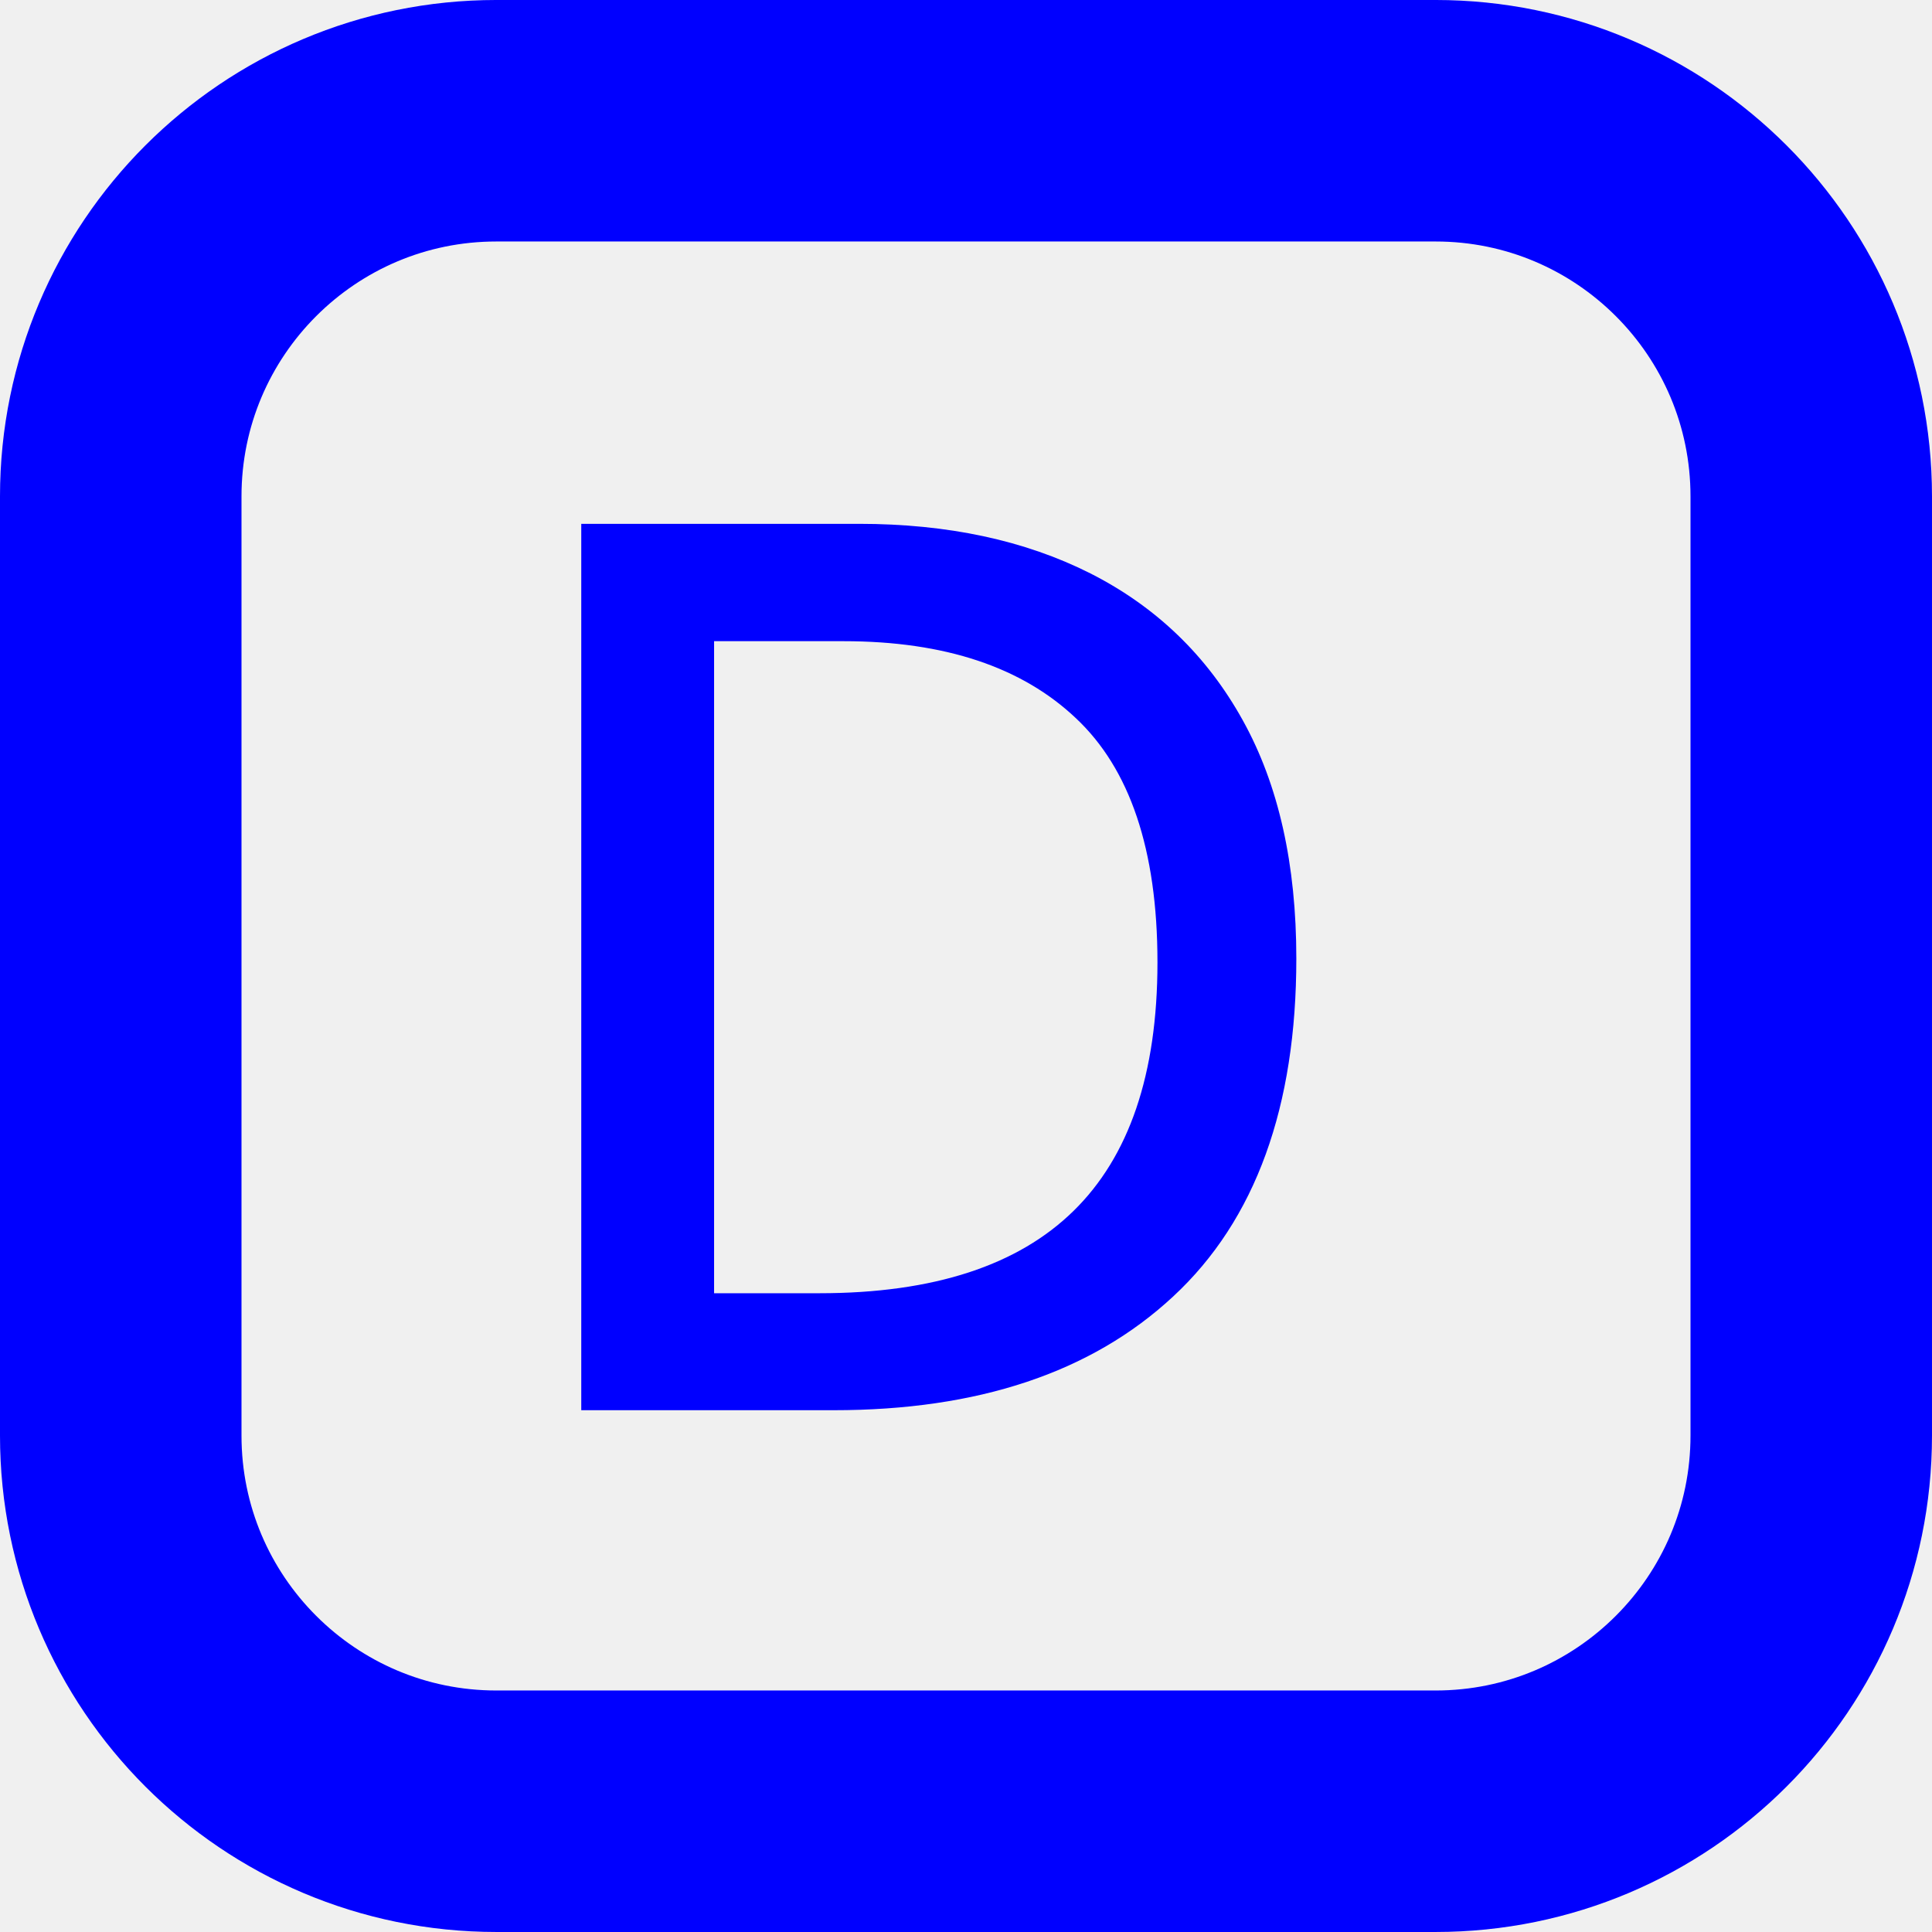
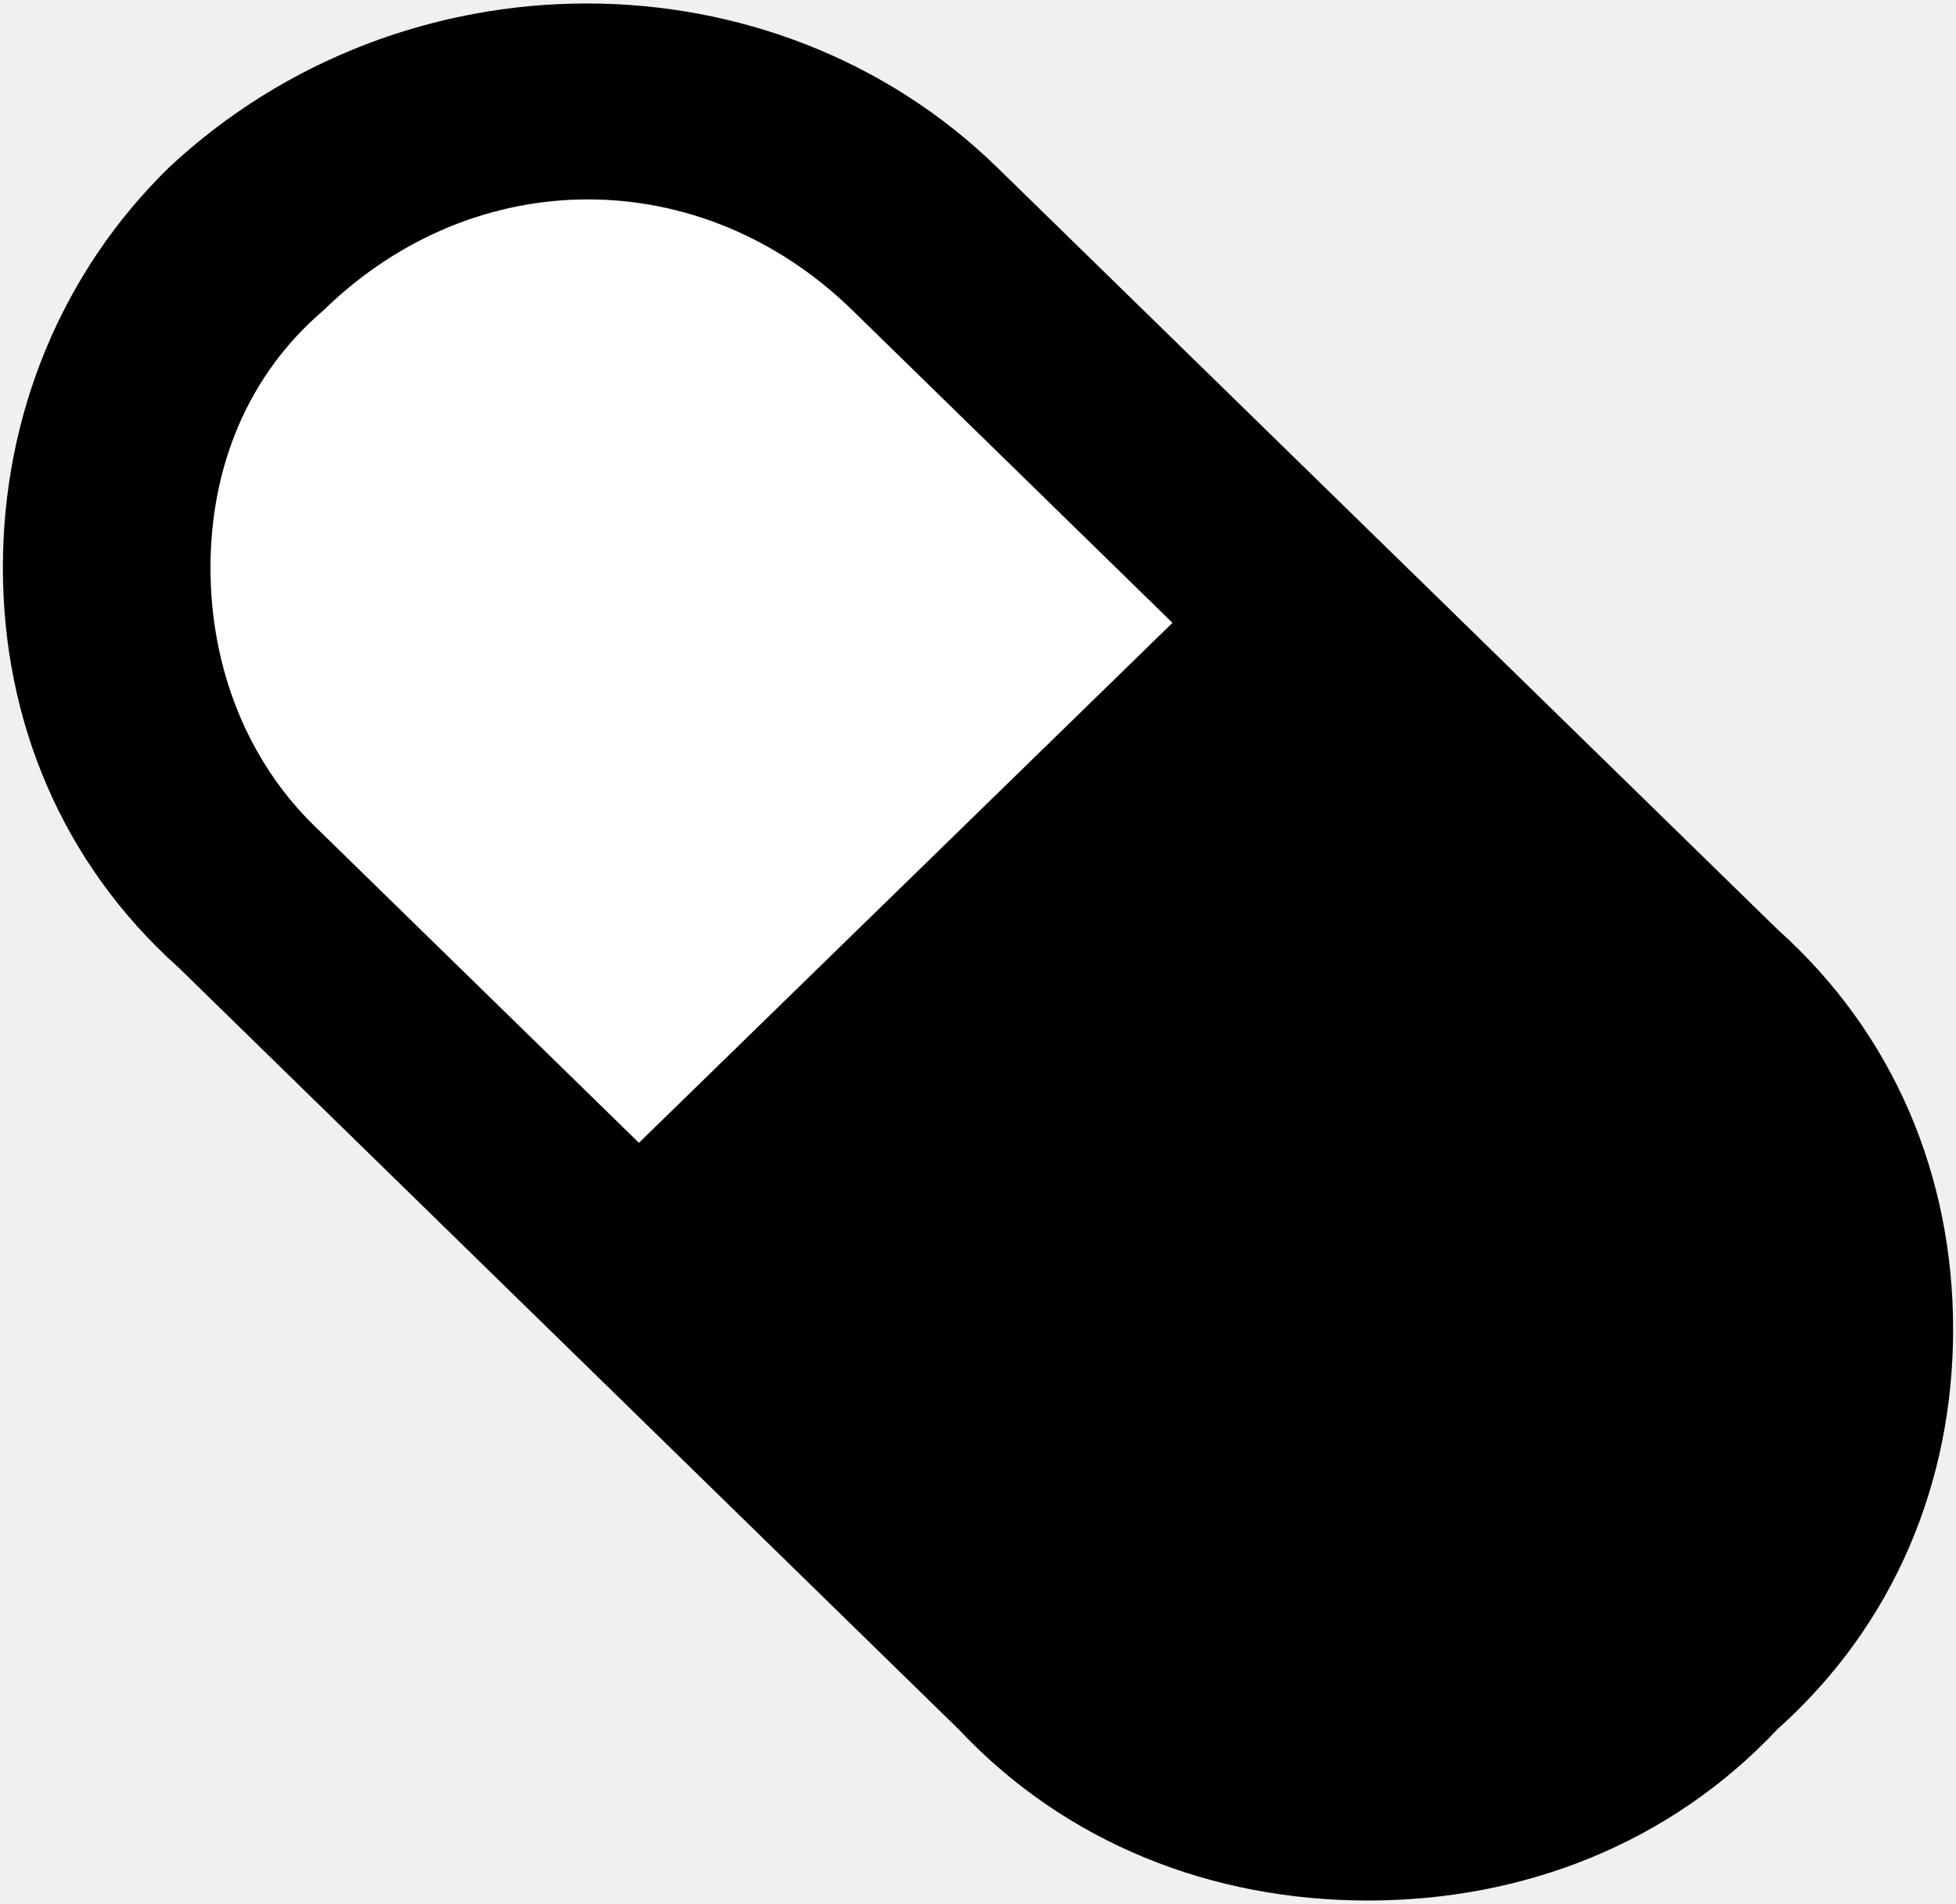
- <svg xmlns="http://www.w3.org/2000/svg" width="22.578mm" height="22.578mm" viewBox="0 0 80 80" id="svg4768" version="1.1">
-   <defs id="defs4770" />
-   <g id="layer1" transform="translate(-342.8571,-215.2194)">
-     <rect style="opacity:1;fill:none;fill-opacity:1;stroke:#0000ff;stroke-width:10;stroke-miterlimit:4;stroke-dasharray:none;stroke-dashoffset:0;stroke-opacity:1" id="rect4160-6" width="70" height="70" x="347.857" y="220.219" ry="15.556" />
-     <text xml:space="preserve" style="font-style:normal;font-weight:normal;font-size:50px;line-height:125%;font-family:Sans;letter-spacing:0px;word-spacing:0px;fill:#0000ff;fill-opacity:1;stroke:#0000ff;stroke-width:1px;stroke-linecap:butt;stroke-linejoin:miter;stroke-opacity:1" x="362.581" y="273.115" id="text4198-9">
-       <tspan id="tspan4200-0" x="362.581" y="273.115" style="font-style:normal;font-variant:normal;font-weight:normal;font-stretch:normal;font-size:50px;font-family:'Arial Black';-inkscape-font-specification:'Arial Black, ';fill:#0000ff;fill-opacity:1;stroke:#0000ff;stroke-opacity:1">D</tspan>
-     </text>
+ <svg xmlns="http://www.w3.org/2000/svg" xmlns:ns1="http://vectornator.io" height="100%" stroke-miterlimit="10" style="fill-rule:nonzero;clip-rule:evenodd;stroke-linecap:round;stroke-linejoin:round;" version="1.1" viewBox="0 0 15.64 15.22" width="100%" xml:space="preserve">
+   <defs />
+   <g id="Layer-1" ns1:layerName="Layer 1">
+     <g opacity="1">
+       <path d="M4.701 1.494C5.481 1.494 6.26 1.799 6.885 2.408L13.121 8.497C13.745 9.03 14.056 9.791 14.056 10.628C14.056 11.465 13.745 12.226 13.121 12.759C11.951 13.901 9.924 13.901 8.677 12.759L2.44 6.67C1.895 6.137 1.583 5.376 1.583 4.539C1.583 3.702 1.895 2.941 2.518 2.408C3.143 1.799 3.921 1.494 4.701 1.494Z" fill="#ffffff" fill-rule="nonzero" opacity="1" stroke="#000000" stroke-linecap="round" stroke-linejoin="round" stroke-width="0.2" />
+       <path d="M10.549 4.918L13.668 7.962C15.226 9.485 15.226 11.844 13.668 13.366C12.887 14.128 11.873 14.508 10.938 14.508C10.002 14.508 8.911 14.128 8.21 13.366L5.091 10.322L10.549 4.918Z" fill="#000000" fill-rule="nonzero" opacity="1" stroke="#000000" stroke-linecap="round" stroke-linejoin="round" stroke-width="0.2" />
+       <path d="M10.938 15.193C12.185 15.193 13.355 14.736 14.213 13.823C15.149 12.986 15.617 11.844 15.617 10.626C15.617 9.409 15.149 8.267 14.213 7.43L7.976 1.341C6.182-0.41 3.221-0.41 1.349 1.341C0.492 2.178 0.023 3.32 0.023 4.537C0.023 5.755 0.492 6.897 1.427 7.734L7.664 13.823C8.521 14.736 9.69 15.193 10.938 15.193ZM4.701 1.493C5.481 1.493 6.26 1.797 6.885 2.406L13.121 8.495C13.745 9.028 14.056 9.789 14.056 10.626C14.056 11.464 13.745 12.225 13.121 12.758C11.951 13.899 9.924 13.899 8.677 12.758L2.44 6.668C1.895 6.136 1.583 5.375 1.583 4.537C1.583 3.7 1.895 2.939 2.518 2.406C3.143 1.797 3.921 1.493 4.701 1.493Z" fill="#000000" fill-rule="nonzero" opacity="1" stroke="none" />
+       <path d="M11.265 5.126L10.248 4.268L4.859 9.519L5.877 10.378L11.265 5.126Z" fill="#000000" fill-rule="nonzero" opacity="1" stroke="#000000" stroke-linecap="round" stroke-linejoin="round" stroke-width="0.2" />
+     </g>
+     <g opacity="1" />
  </g>
</svg>
